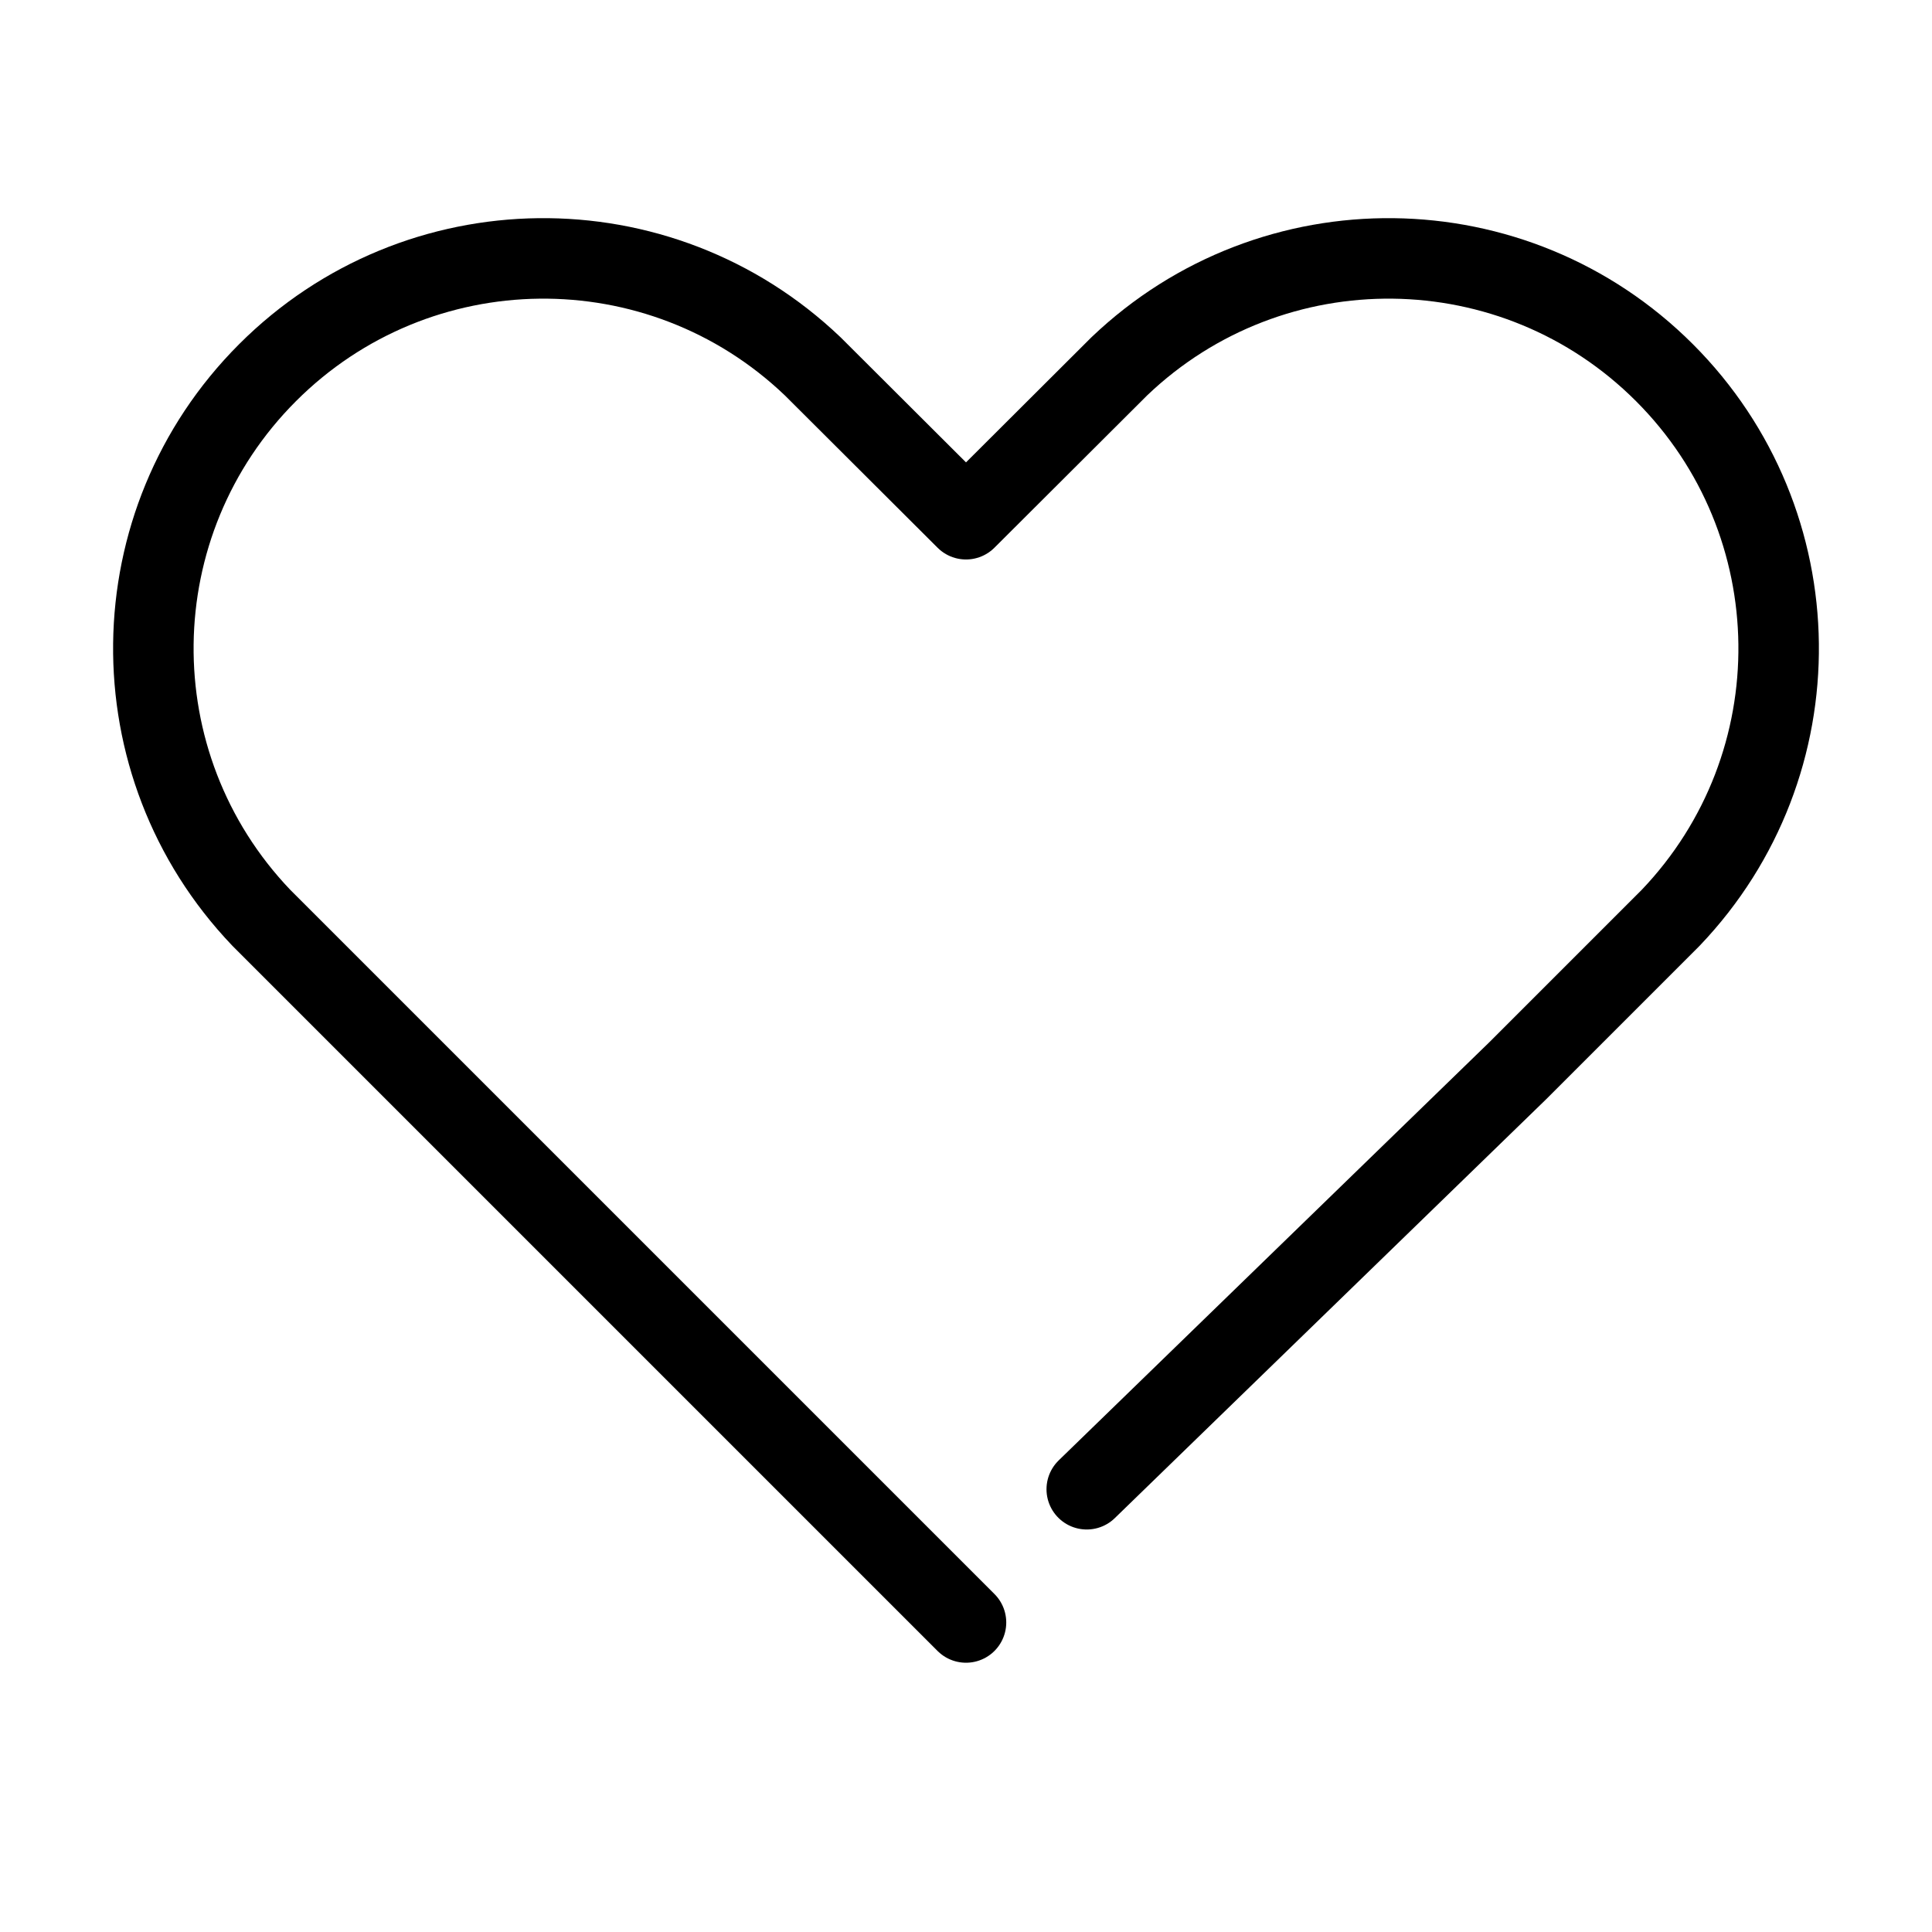
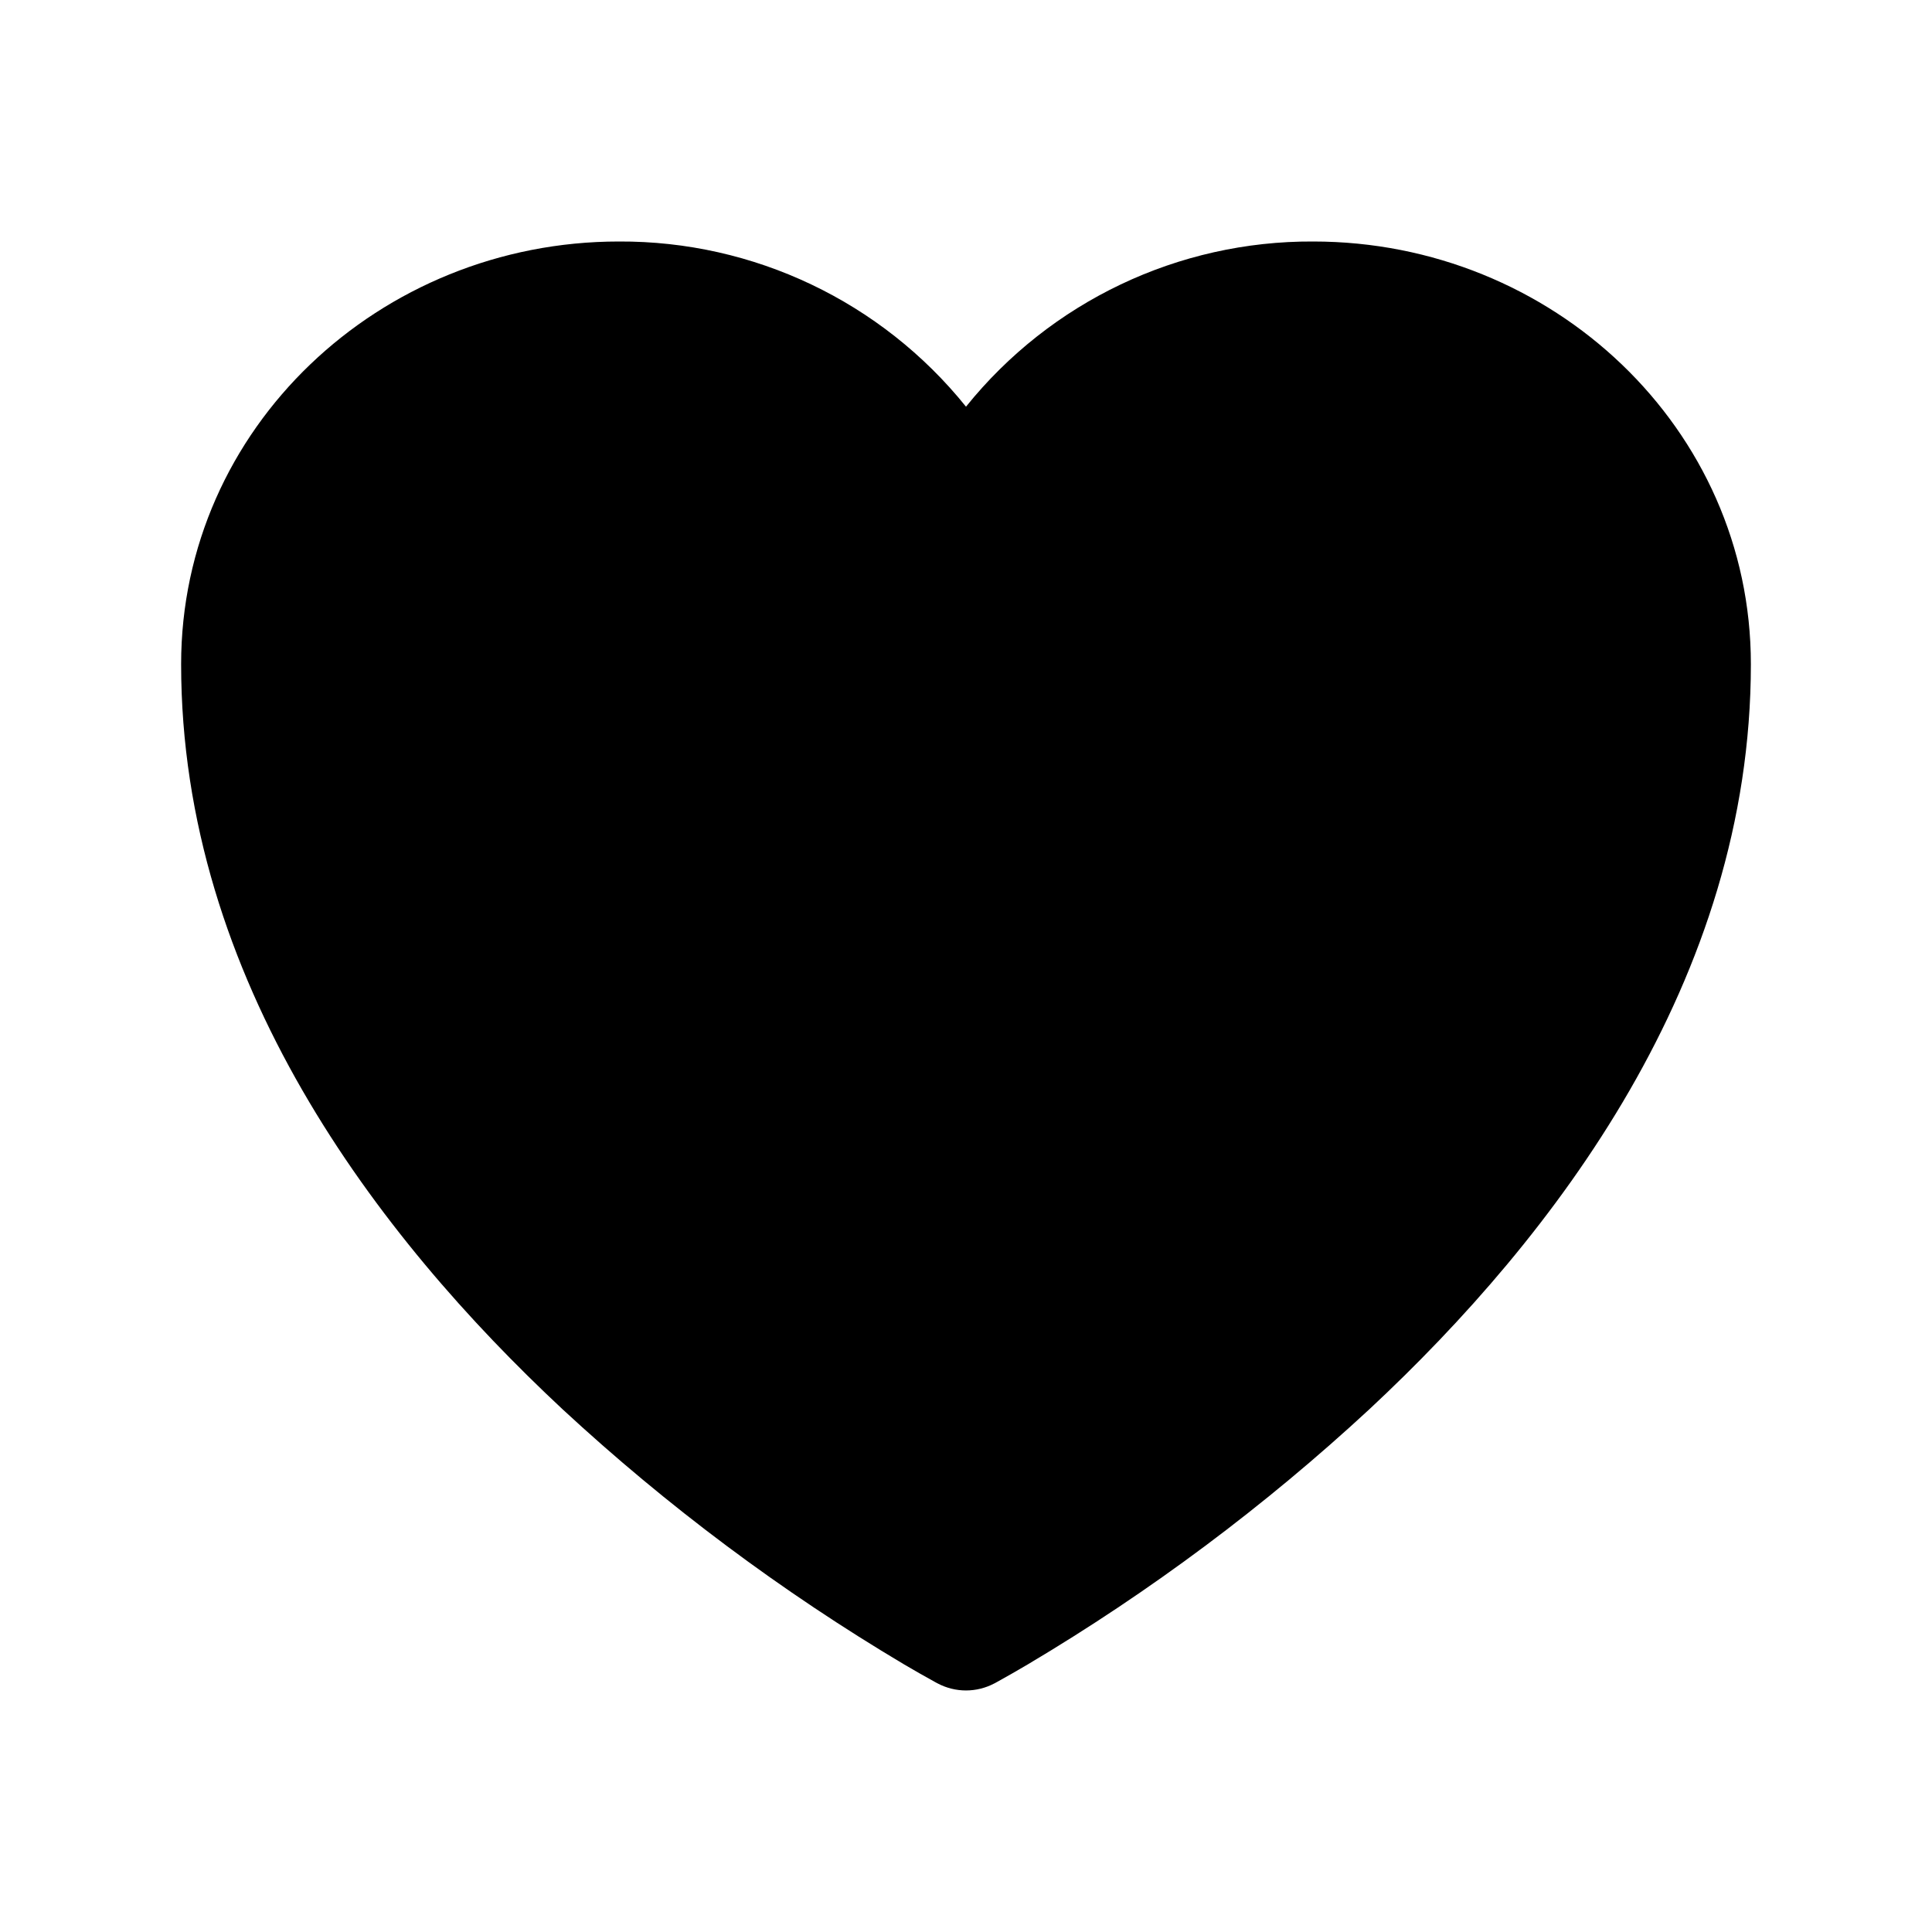
- <svg xmlns="http://www.w3.org/2000/svg" viewBox="0 0 48 48">
-   <defs>
-     <style>.cls-1,.cls-2{fill:none;}.cls-2{stroke:#000;stroke-linecap:round;stroke-linejoin:round;stroke-width:2px;}</style>
-   </defs>
-   <g id="ia" data-name="i_a">
-     <g id="Rectangle">
-       <rect id="rect" class="cls-1" width="48" height="48" />
-     </g>
-     <g id="icon_data">
-       <path class="cls-2" d="M27,37,37.7,26.61h0l3.81-3.81A9.69,9.69,0,0,0,27.81,9.1L24,12.9,20.19,9.1A9.69,9.69,0,0,0,6.49,22.8L24,40.31" />
-     </g>
-   </g>
+ <svg xmlns="http://www.w3.org/2000/svg" viewBox="0 0 24 24" fill="currentColor" class="size-6">
+   <path d="m11.645 20.91-.007-.003-.022-.012a15.247 15.247 0 0 1-.383-.218 25.18 25.18 0 0 1-4.244-3.17C4.688 15.36 2.25 12.174 2.25 8.25 2.25 5.322 4.714 3 7.688 3A5.5 5.5 0 0 1 12 5.052 5.5 5.5 0 0 1 16.313 3c2.973 0 5.437 2.322 5.437 5.25 0 3.925-2.438 7.111-4.739 9.256a25.175 25.175 0 0 1-4.244 3.17 15.247 15.247 0 0 1-.383.219l-.022.012-.007.004-.003.001a.752.752 0 0 1-.704 0l-.003-.001Z" />
</svg>
